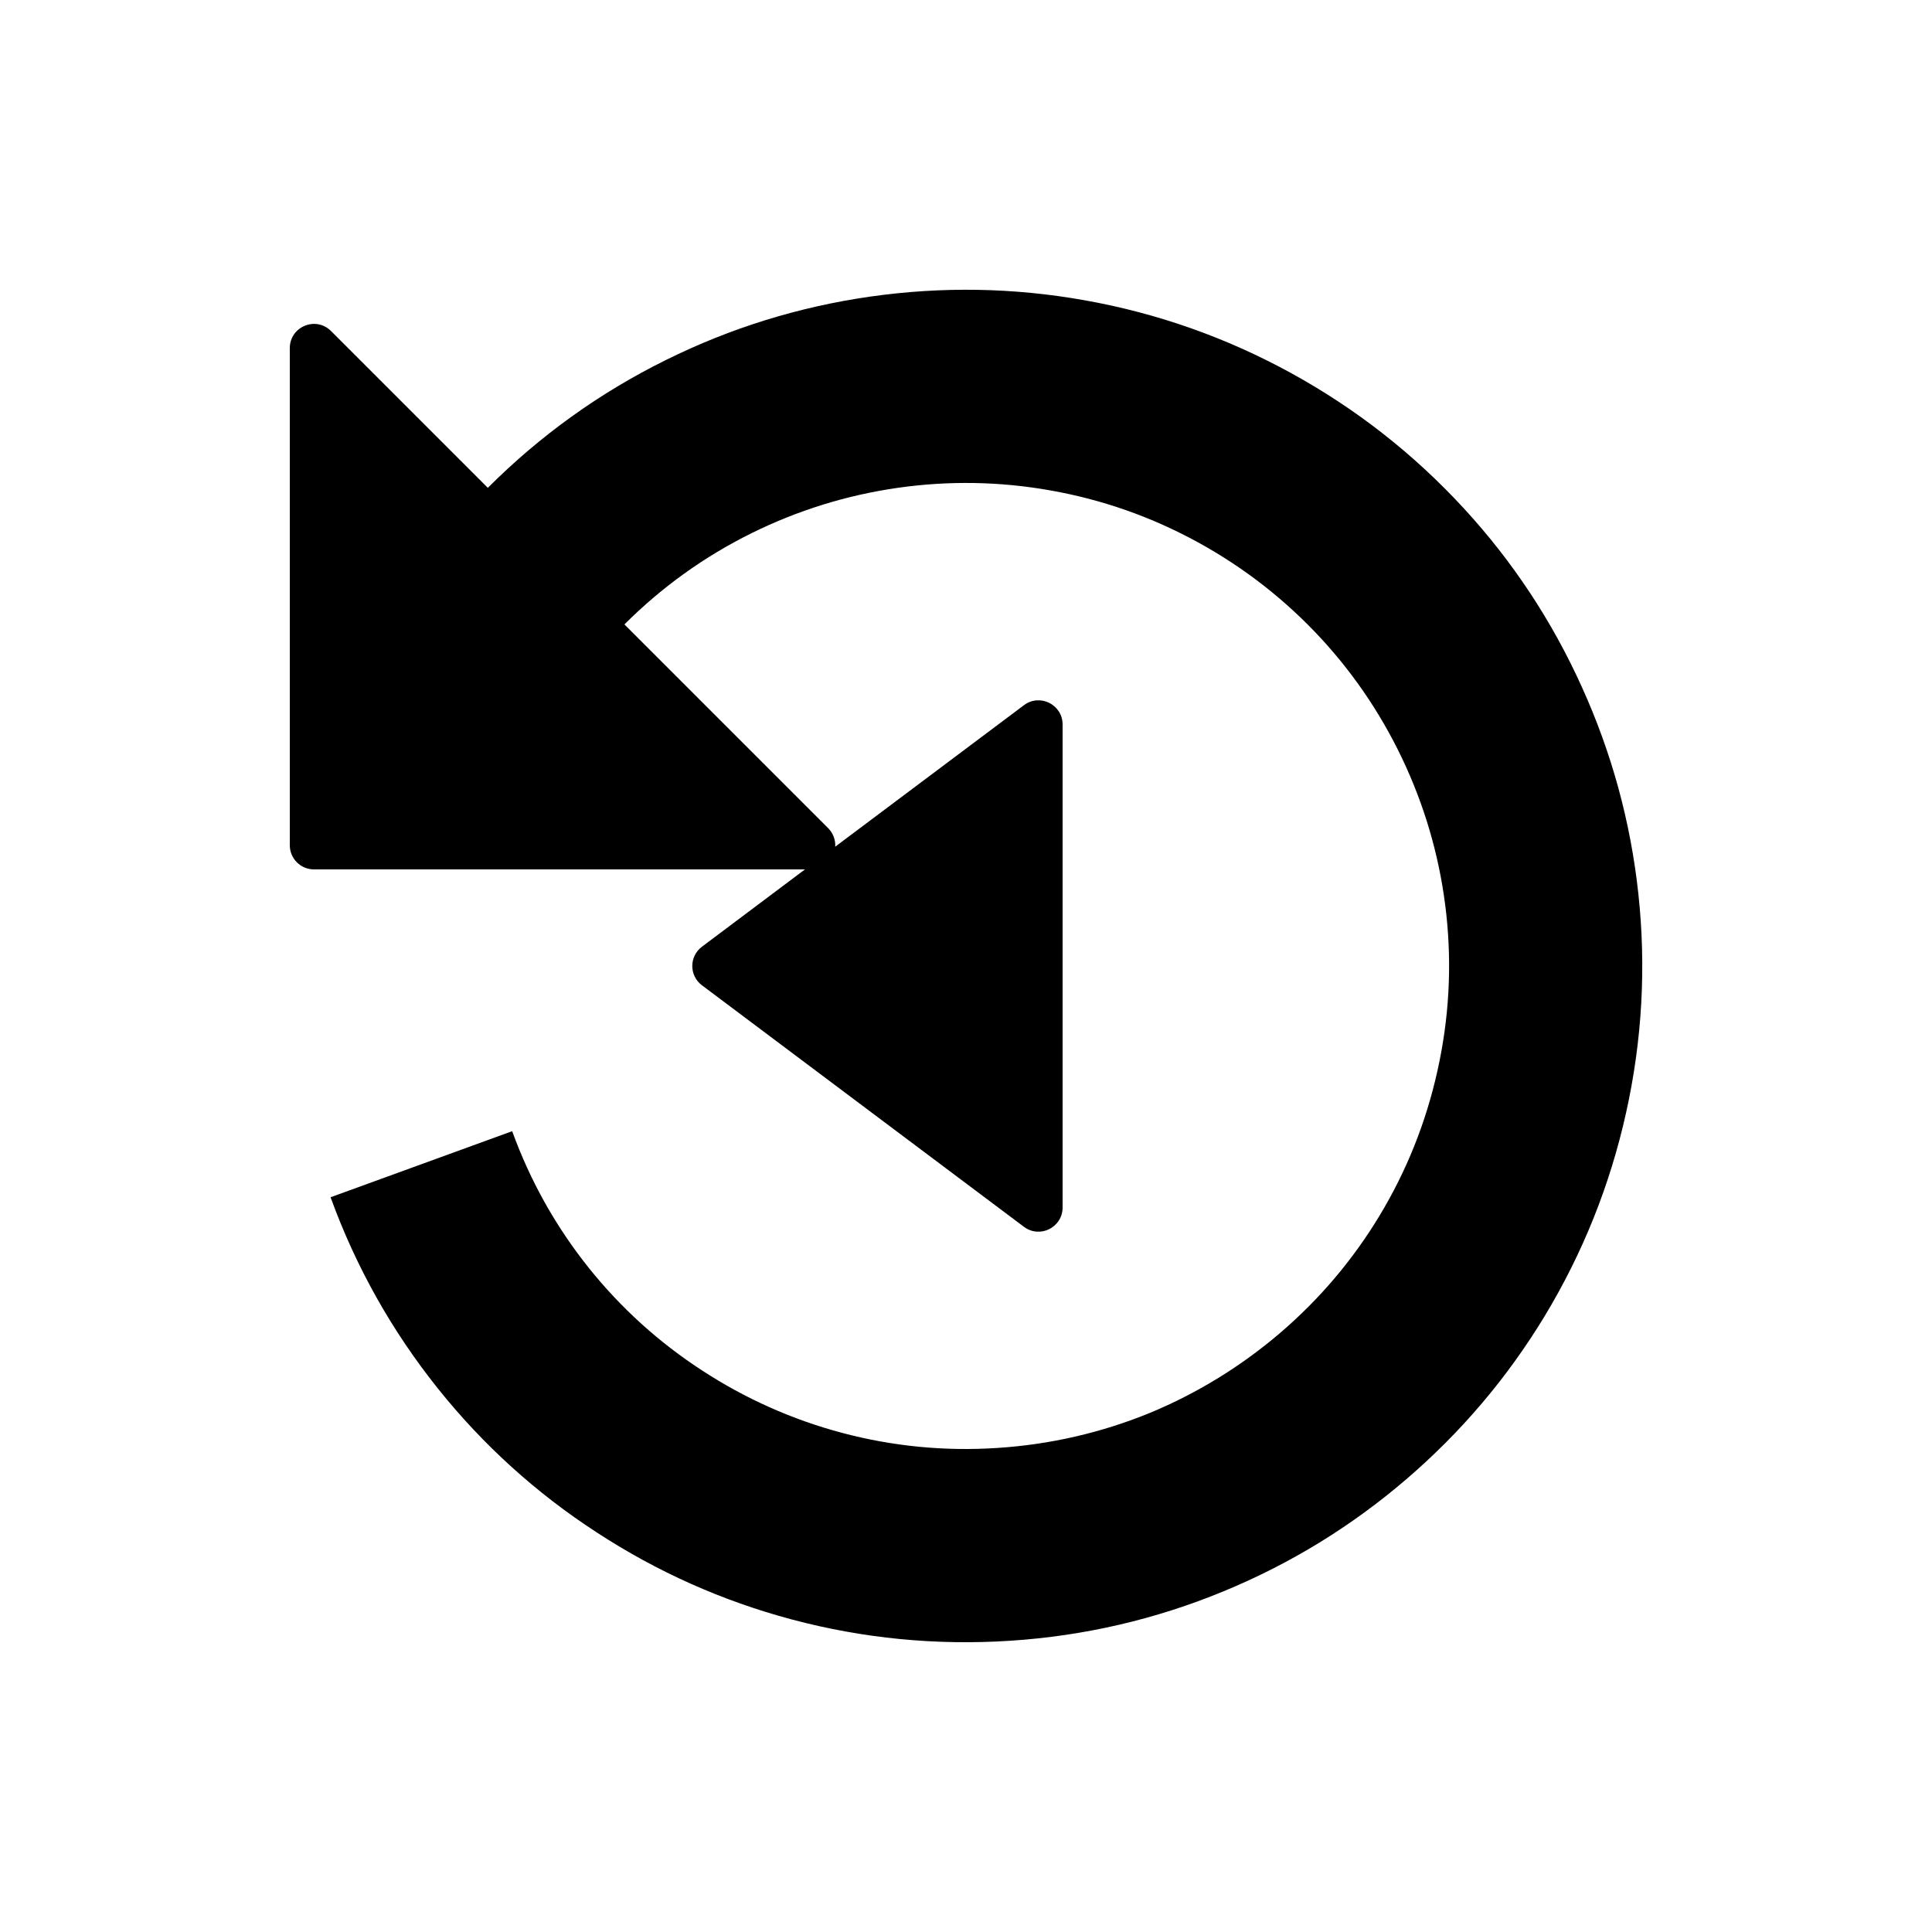
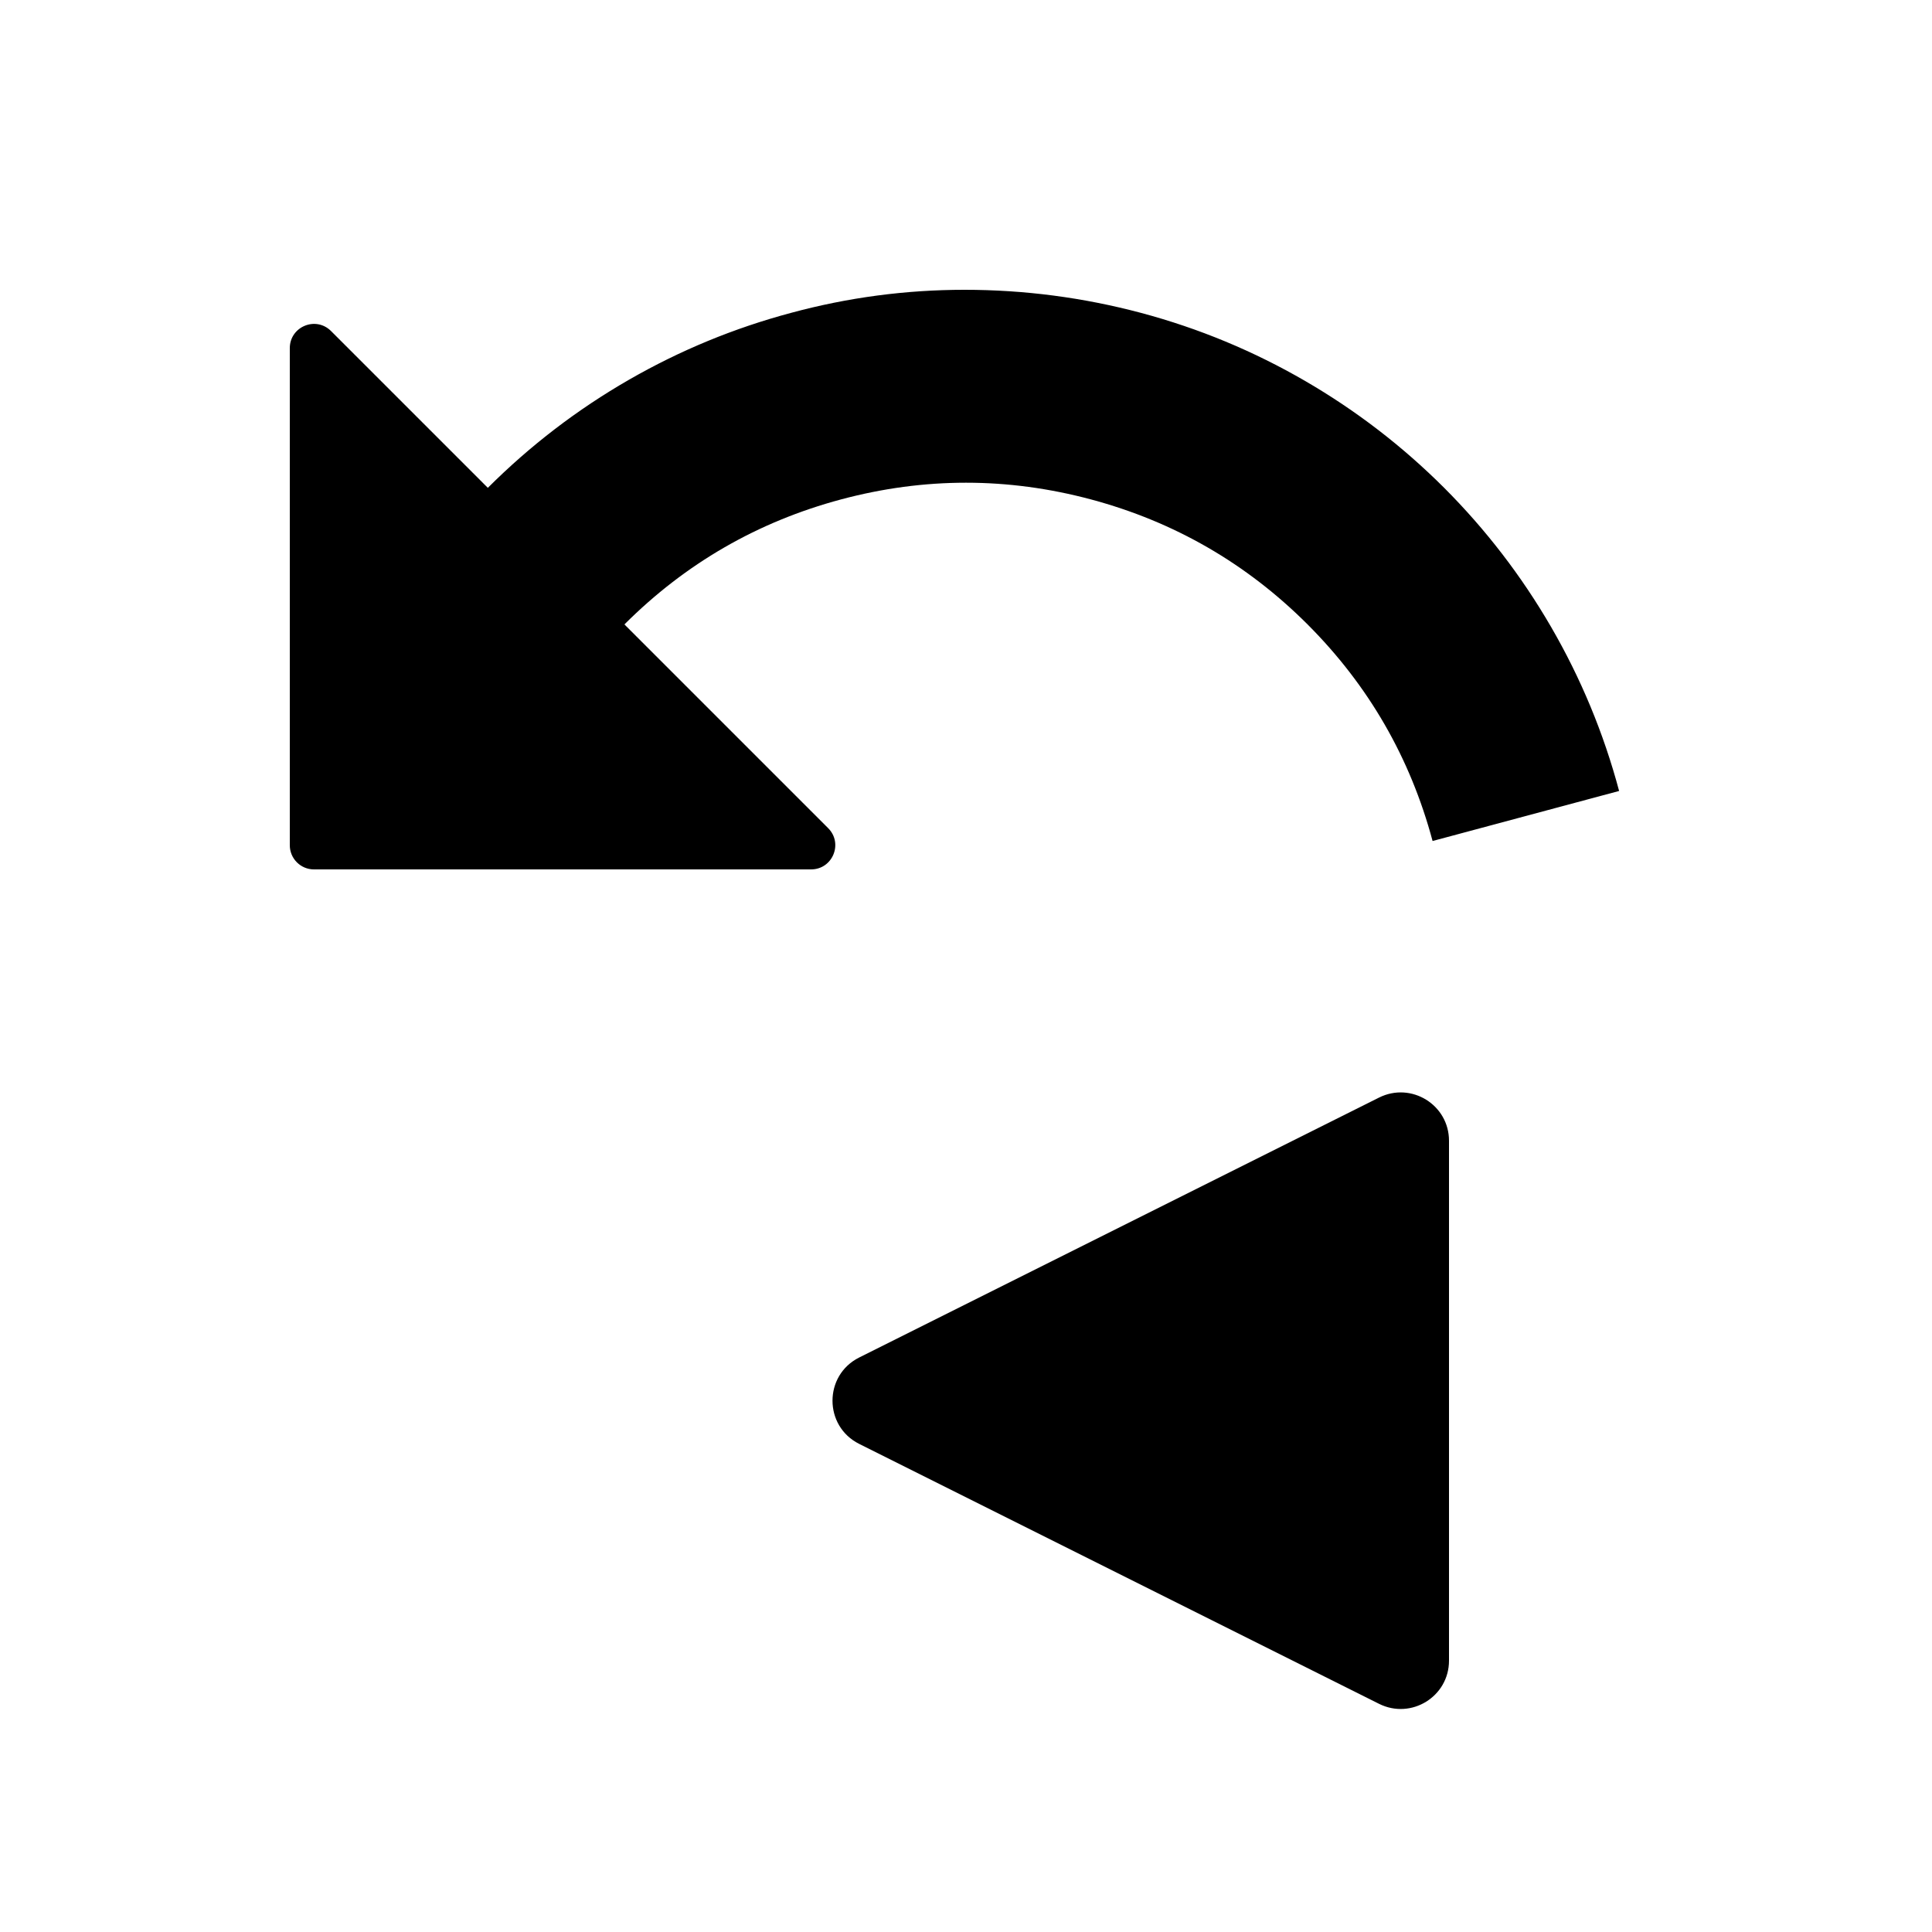
<svg xmlns="http://www.w3.org/2000/svg" viewBox="0 0 20 20" fill="currentColor">
-   <path id="primary" fill-rule="evenodd" d="M3.422 12.394Q3.816 13.477 4.534 14.375Q5.234 15.25 6.175 15.862Q7.115 16.476 8.198 16.765Q9.308 17.06 10.458 16.985Q11.608 16.91 12.669 16.472Q13.706 16.044 14.558 15.313Q15.41 14.582 15.99 13.625Q16.585 12.64 16.834 11.515Q17.083 10.39 16.96 9.25Q16.839 8.134 16.375 7.111Q15.913 6.088 15.154 5.263Q14.375 4.417 13.367 3.863Q12.357 3.309 11.226 3.108Q10.125 2.912 9.011 3.07Q7.899 3.229 6.895 3.726Q5.865 4.235 5.05 5.05L3.427 3.427C3.269 3.269 3 3.381 3 3.604L3 8.75C3 8.888 3.112 9 3.25 9L8.333 9L7.267 9.8C7.133 9.9 7.133 10.1 7.267 10.2L10.6 12.7C10.765 12.824 11 12.706 11 12.5L11 7.5C11 7.294 10.765 7.176 10.6 7.3L8.646 8.765C8.651 8.698 8.625 8.625 8.573 8.573L6.464 6.464Q7.047 5.882 7.781 5.519Q8.5 5.164 9.293 5.05Q10.088 4.937 10.875 5.077Q11.683 5.22 12.405 5.616Q13.125 6.012 13.682 6.616Q14.223 7.206 14.554 7.936Q14.885 8.667 14.972 9.463Q15.06 10.278 14.881 11.082Q14.703 11.886 14.279 12.588Q13.865 13.272 13.256 13.795Q12.646 14.317 11.907 14.625Q11.149 14.935 10.327 14.989Q9.505 15.043 8.713 14.832Q7.94 14.625 7.268 14.187Q6.596 13.75 6.095 13.125Q5.583 12.484 5.302 11.71L3.422 12.394Z" />
+   <path id="primary" fill-rule="evenodd" d="M16.761 8.188Q16.521 7.29 16.055 6.487Q15.596 5.697 14.95 5.05Q14.303 4.404 13.513 3.945Q12.71 3.479 11.812 3.239Q10.913 3 9.985 3Q9.071 3 8.188 3.239Q7.305 3.475 6.513 3.93Q5.708 4.393 5.05 5.05L3.427 3.427C3.269 3.269 3 3.381 3 3.604L3 8.75C3 8.888 3.112 9 3.25 9L8.396 9C8.619 9 8.731 8.731 8.573 8.573L6.464 6.464Q7.412 5.517 8.706 5.17Q10 4.824 11.294 5.17Q12.588 5.517 13.536 6.464Q14.483 7.412 14.83 8.706L16.761 8.188ZM15 11.809C15 11.437 14.609 11.196 14.276 11.362L8.894 14.053C8.526 14.237 8.526 14.763 8.894 14.947L14.276 17.638C14.609 17.804 15 17.563 15 17.191L15 11.809Z" />
</svg>
